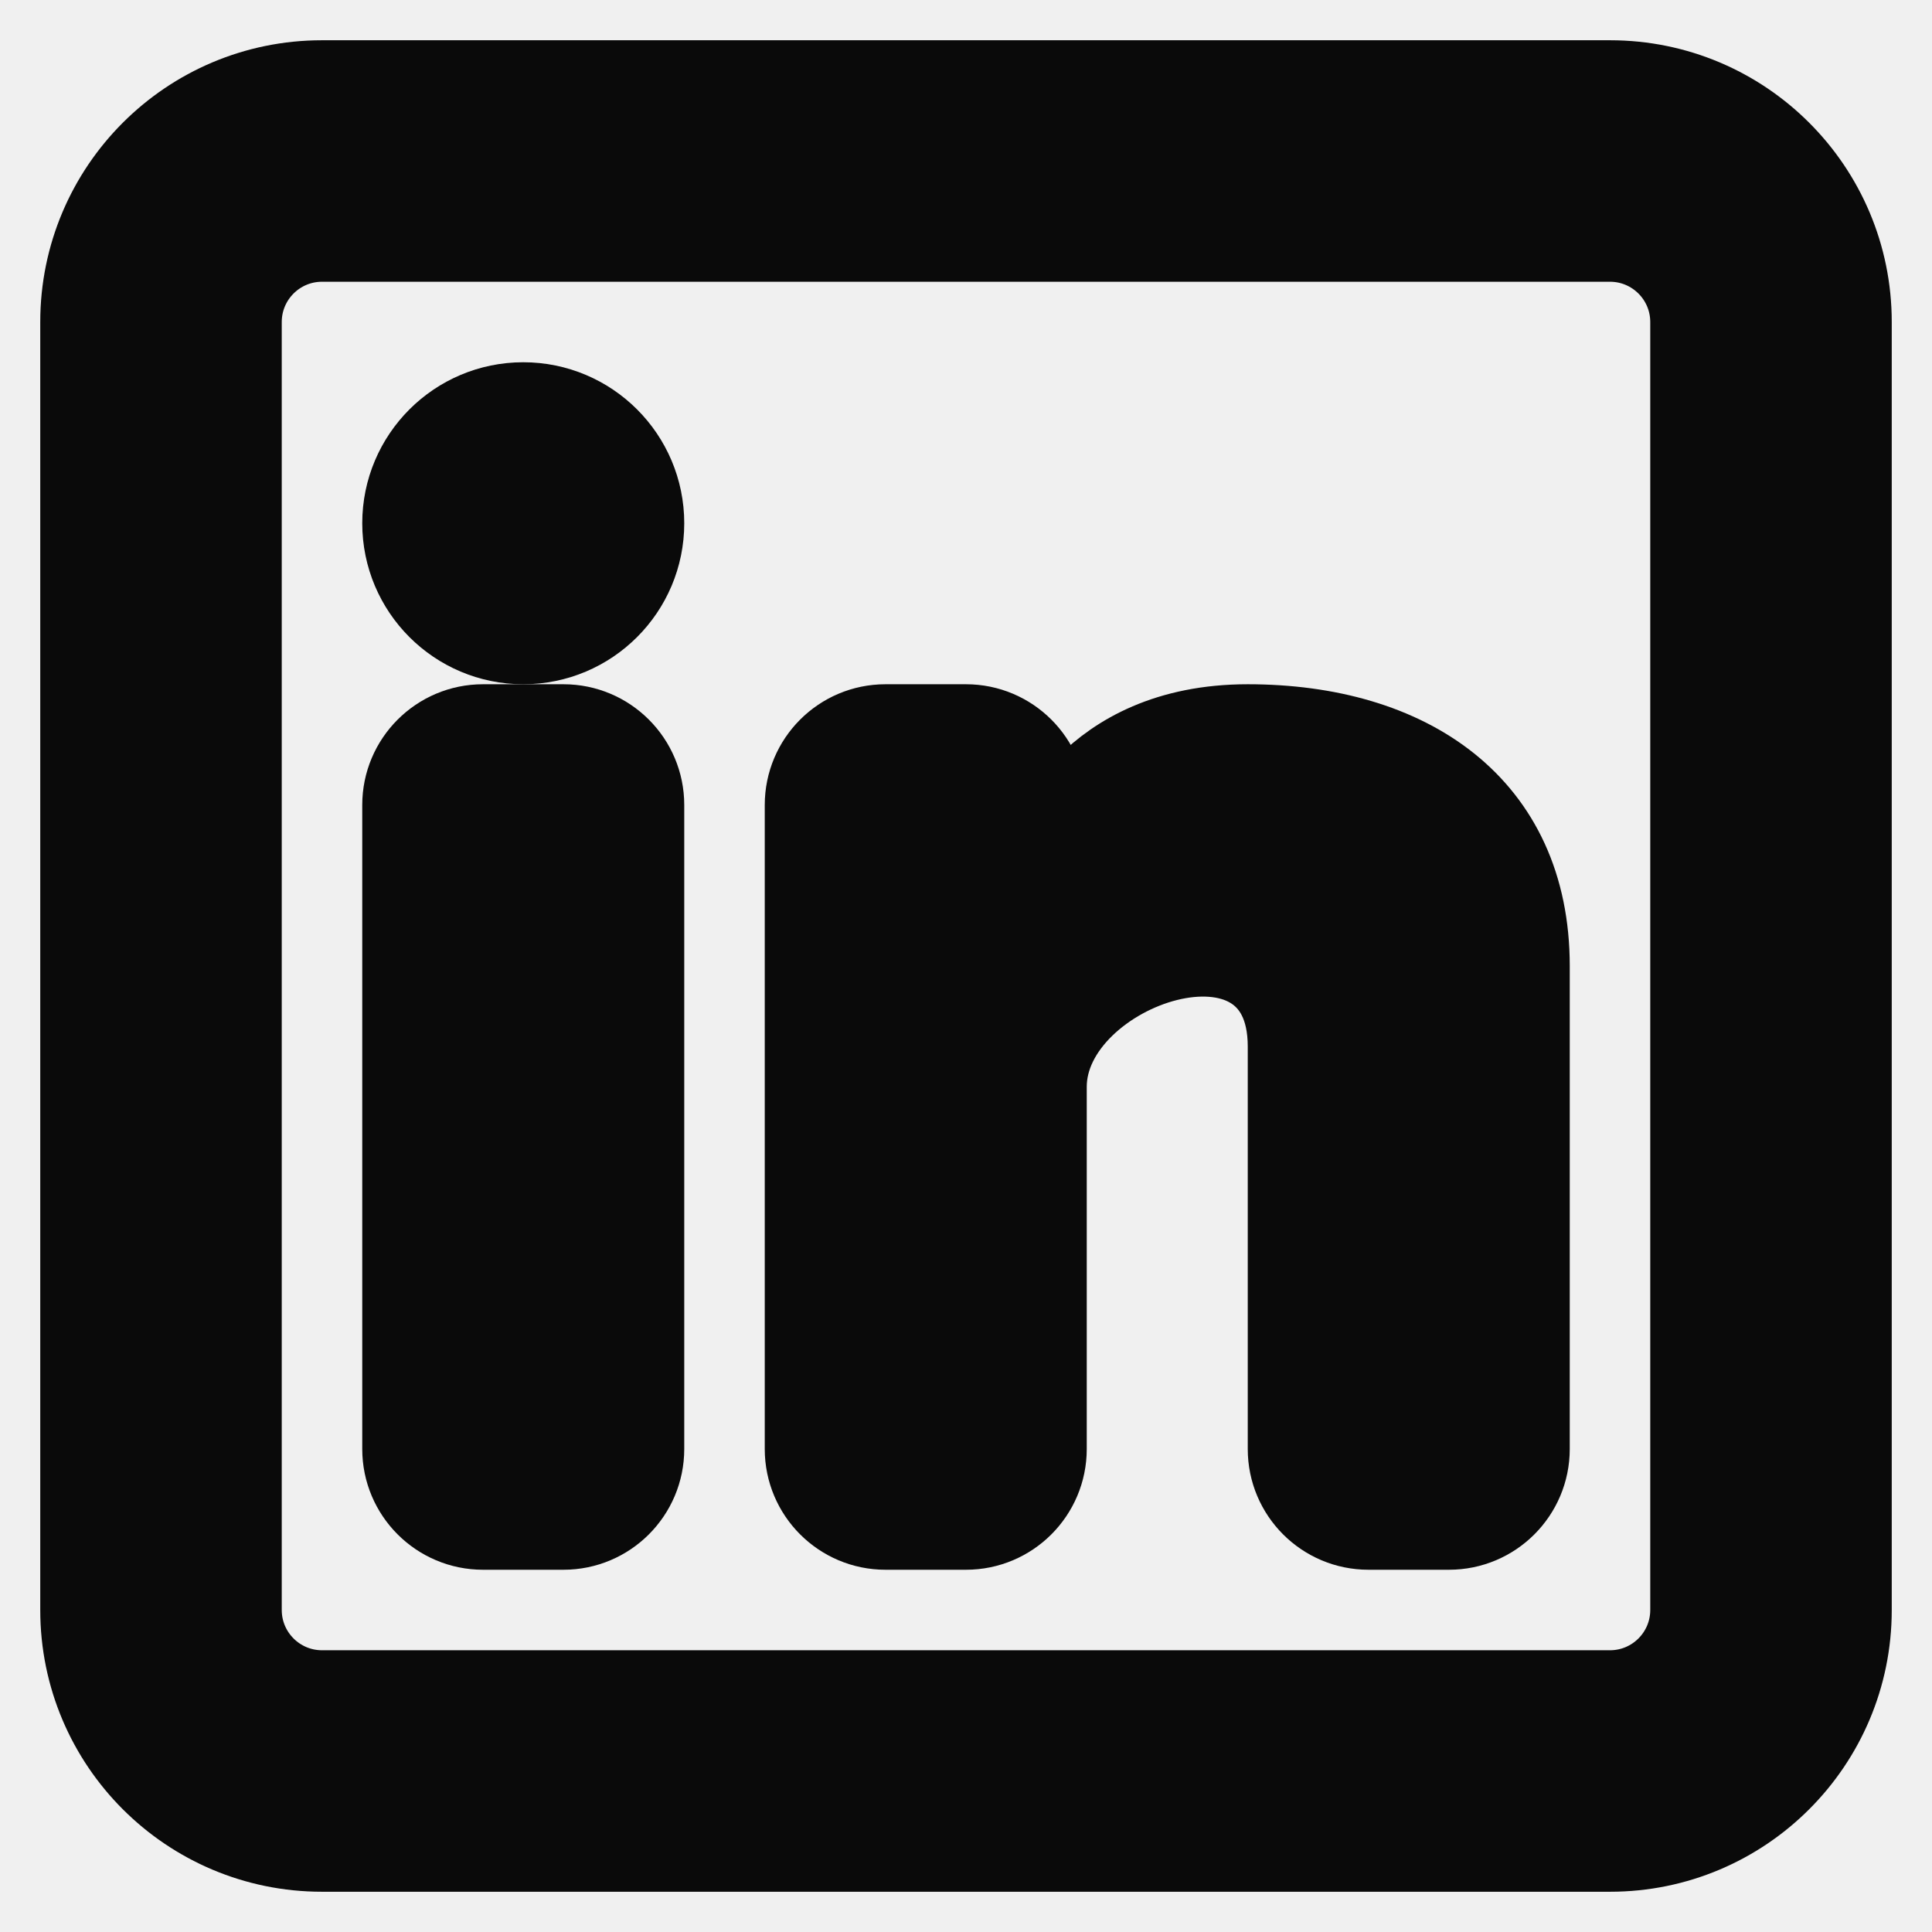
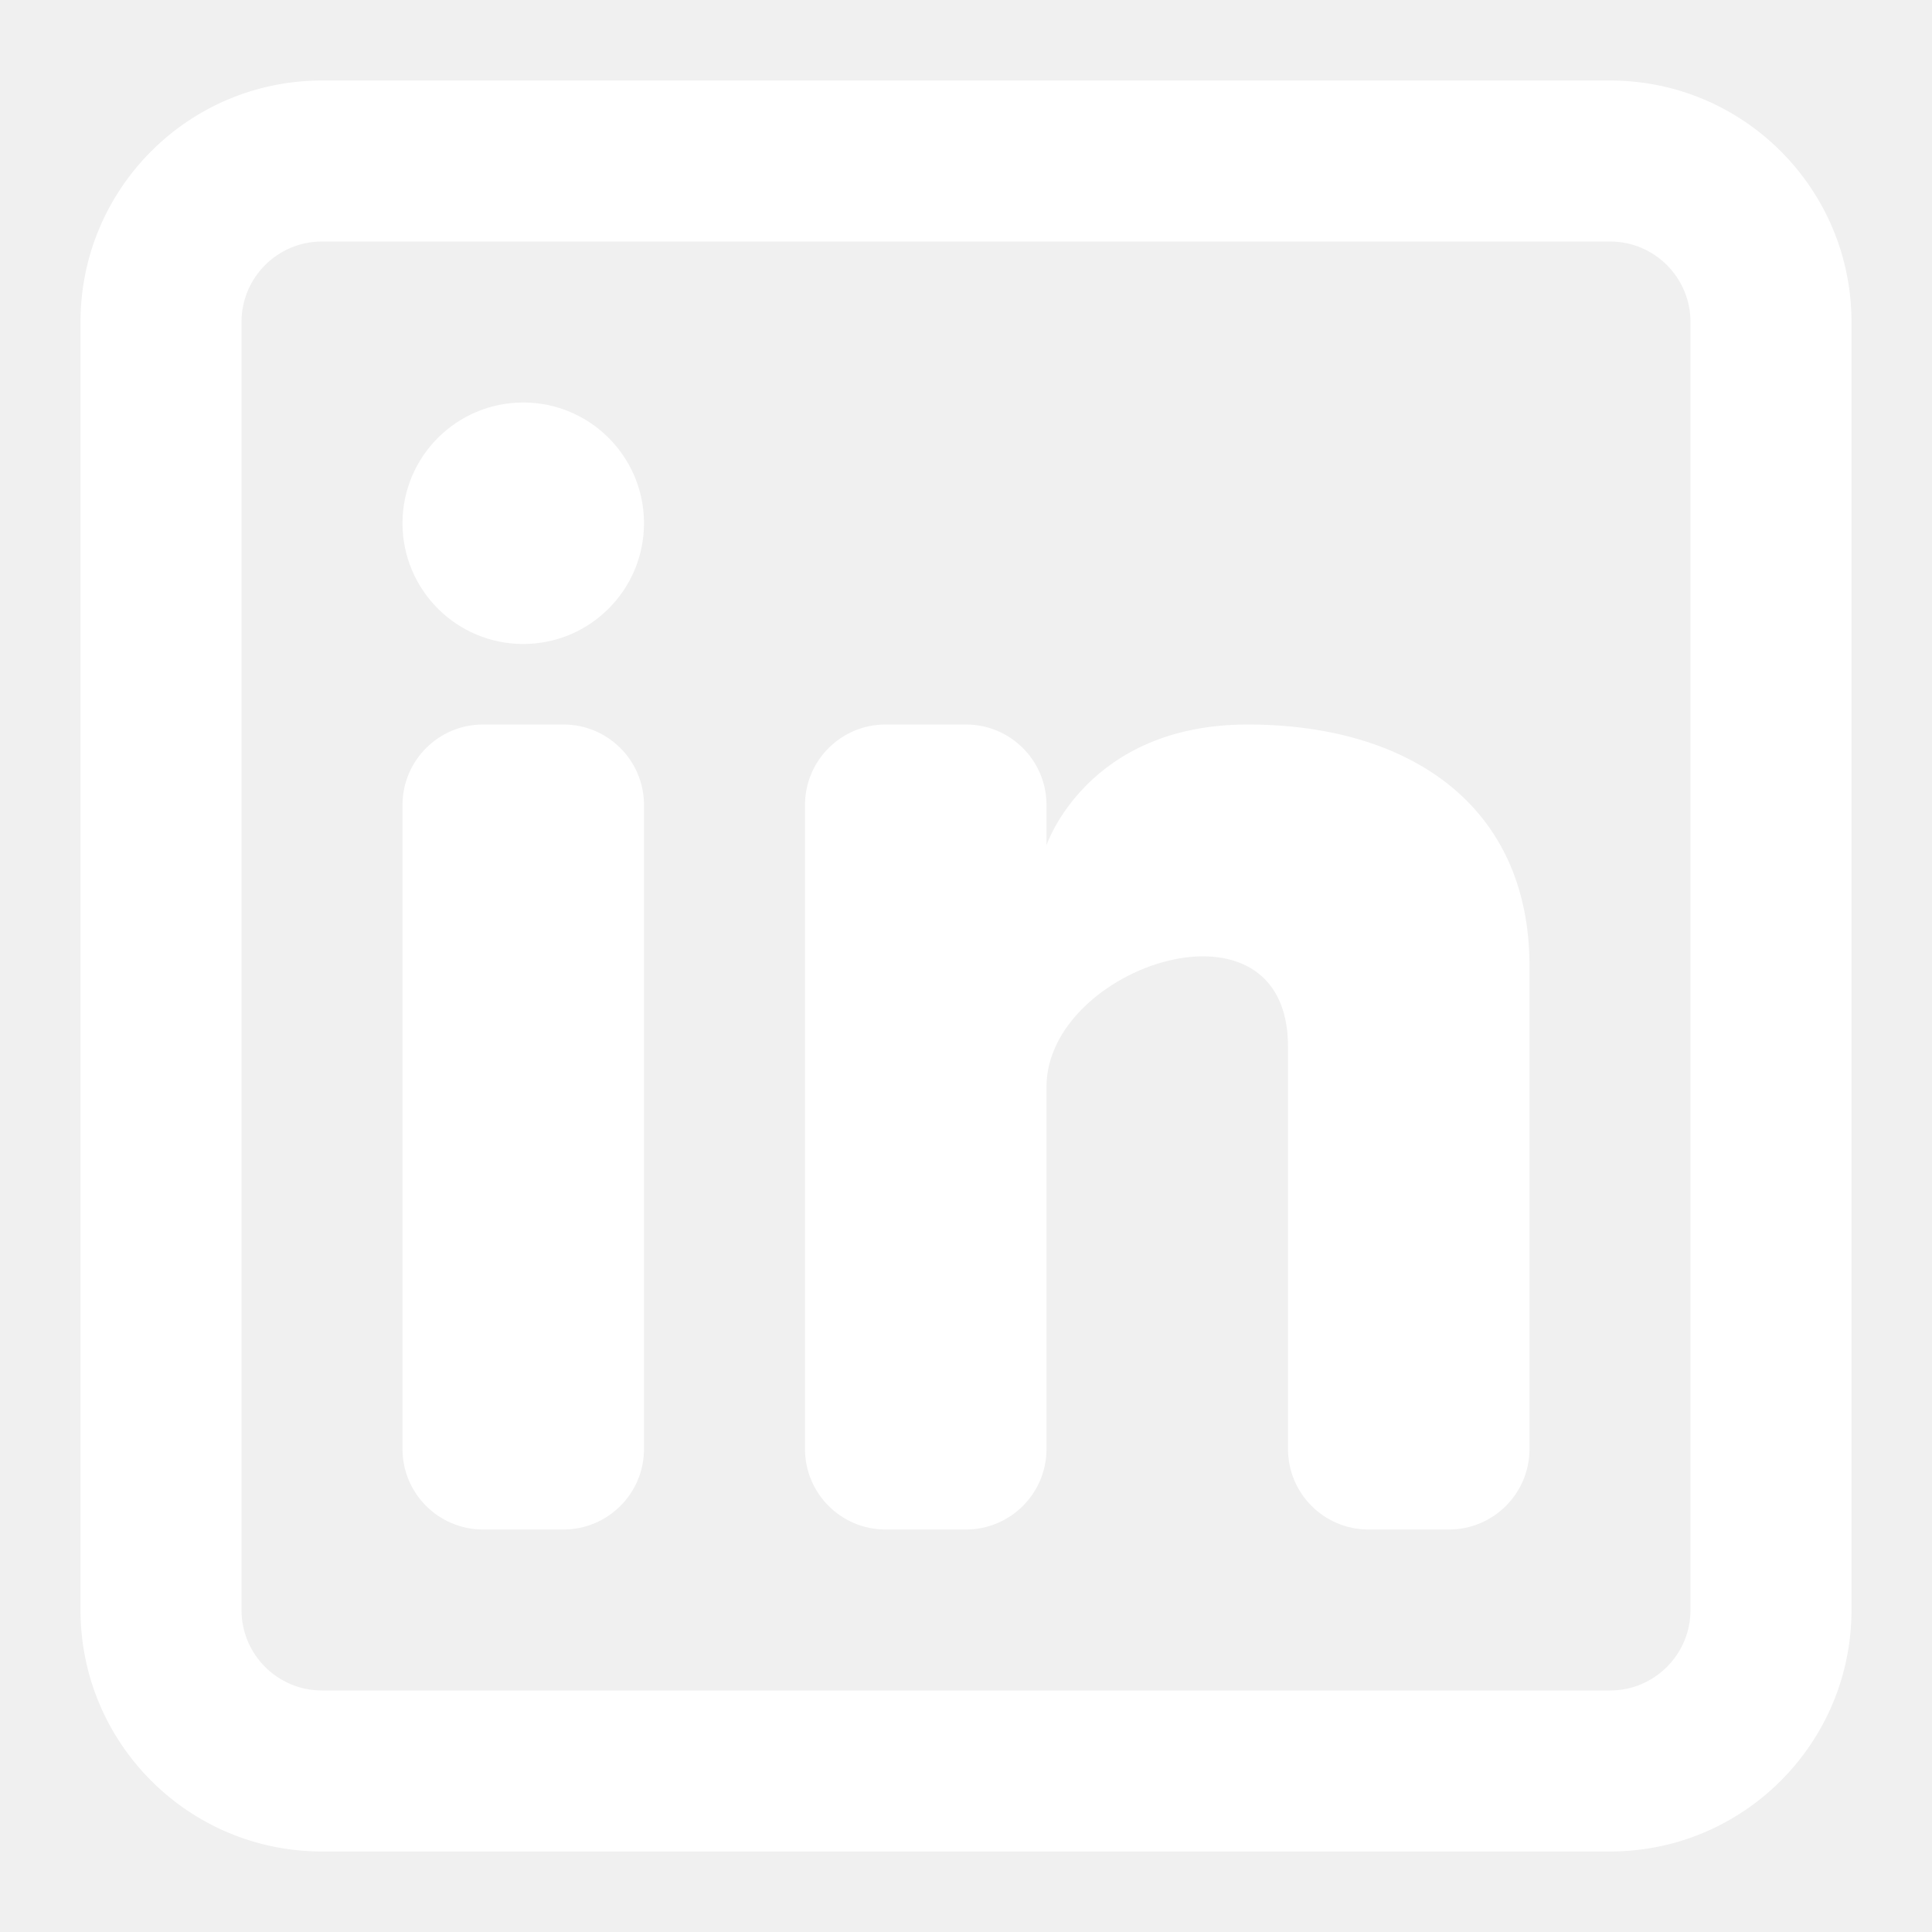
- <svg xmlns="http://www.w3.org/2000/svg" width="800px" height="800px" viewBox="0 0 24 24" fill="none" stroke="#0a0a0a">
+ <svg xmlns="http://www.w3.org/2000/svg" width="800px" height="800px" viewBox="0 0 24 24" fill="none">
  <g id="SVGRepo_bgCarrier" stroke-width="0" />
  <g id="SVGRepo_tracerCarrier" stroke-linecap="round" stroke-linejoin="round" />
  <g id="SVGRepo_iconCarrier">
-     <path d="M6.5 8C7.328 8 8 7.328 8 6.5C8 5.672 7.328 5 6.5 5C5.672 5 5 5.672 5 6.5C5 7.328 5.672 8 6.5 8Z" fill="#0a0a0a" />
-     <path d="M5 10C5 9.448 5.448 9 6 9H7C7.552 9 8 9.448 8 10V18C8 18.552 7.552 19 7 19H6C5.448 19 5 18.552 5 18V10Z" fill="#0a0a0a" />
-     <path d="M11 19H12C12.552 19 13 18.552 13 18V13.5C13 12 16 11 16 13V18C16 18.553 16.448 19 17 19H18C18.552 19 19 18.552 19 18V12C19 10 17.5 9 15.5 9C13.5 9 13 10.5 13 10.5V10C13 9.448 12.552 9 12 9H11C10.448 9 10 9.448 10 10V18C10 18.552 10.448 19 11 19Z" fill="#0a0a0a" />
-     <path fill-rule="evenodd" clip-rule="evenodd" d="M20 1C21.657 1 23 2.343 23 4V20C23 21.657 21.657 23 20 23H4C2.343 23 1 21.657 1 20V4C1 2.343 2.343 1 4 1H20ZM20 3C20.552 3 21 3.448 21 4V20C21 20.552 20.552 21 20 21H4C3.448 21 3 20.552 3 20V4C3 3.448 3.448 3 4 3H20Z" fill="#0a0a0a" />
+     <path d="M6.5 8C7.328 8 8 7.328 8 6.5C8 5.672 7.328 5 6.5 5C5.672 5 5 5.672 5 6.5C5 7.328 5.672 8 6.5 8Z" fill="#ffffff" />
+     <path d="M5 10C5 9.448 5.448 9 6 9H7C7.552 9 8 9.448 8 10V18C8 18.552 7.552 19 7 19H6C5.448 19 5 18.552 5 18V10Z" fill="#ffffff" />
+     <path d="M11 19H12C12.552 19 13 18.552 13 18V13.5C13 12 16 11 16 13V18C16 18.553 16.448 19 17 19H18C18.552 19 19 18.552 19 18V12C19 10 17.5 9 15.5 9C13.5 9 13 10.5 13 10.5V10C13 9.448 12.552 9 12 9H11C10.448 9 10 9.448 10 10V18C10 18.552 10.448 19 11 19Z" fill="#ffffff" />
+     <path fill-rule="evenodd" clip-rule="evenodd" d="M20 1C21.657 1 23 2.343 23 4V20C23 21.657 21.657 23 20 23H4C2.343 23 1 21.657 1 20V4C1 2.343 2.343 1 4 1H20ZM20 3C20.552 3 21 3.448 21 4V20C21 20.552 20.552 21 20 21H4C3.448 21 3 20.552 3 20V4C3 3.448 3.448 3 4 3H20Z" fill="#ffffff" />
  </g>
</svg>
